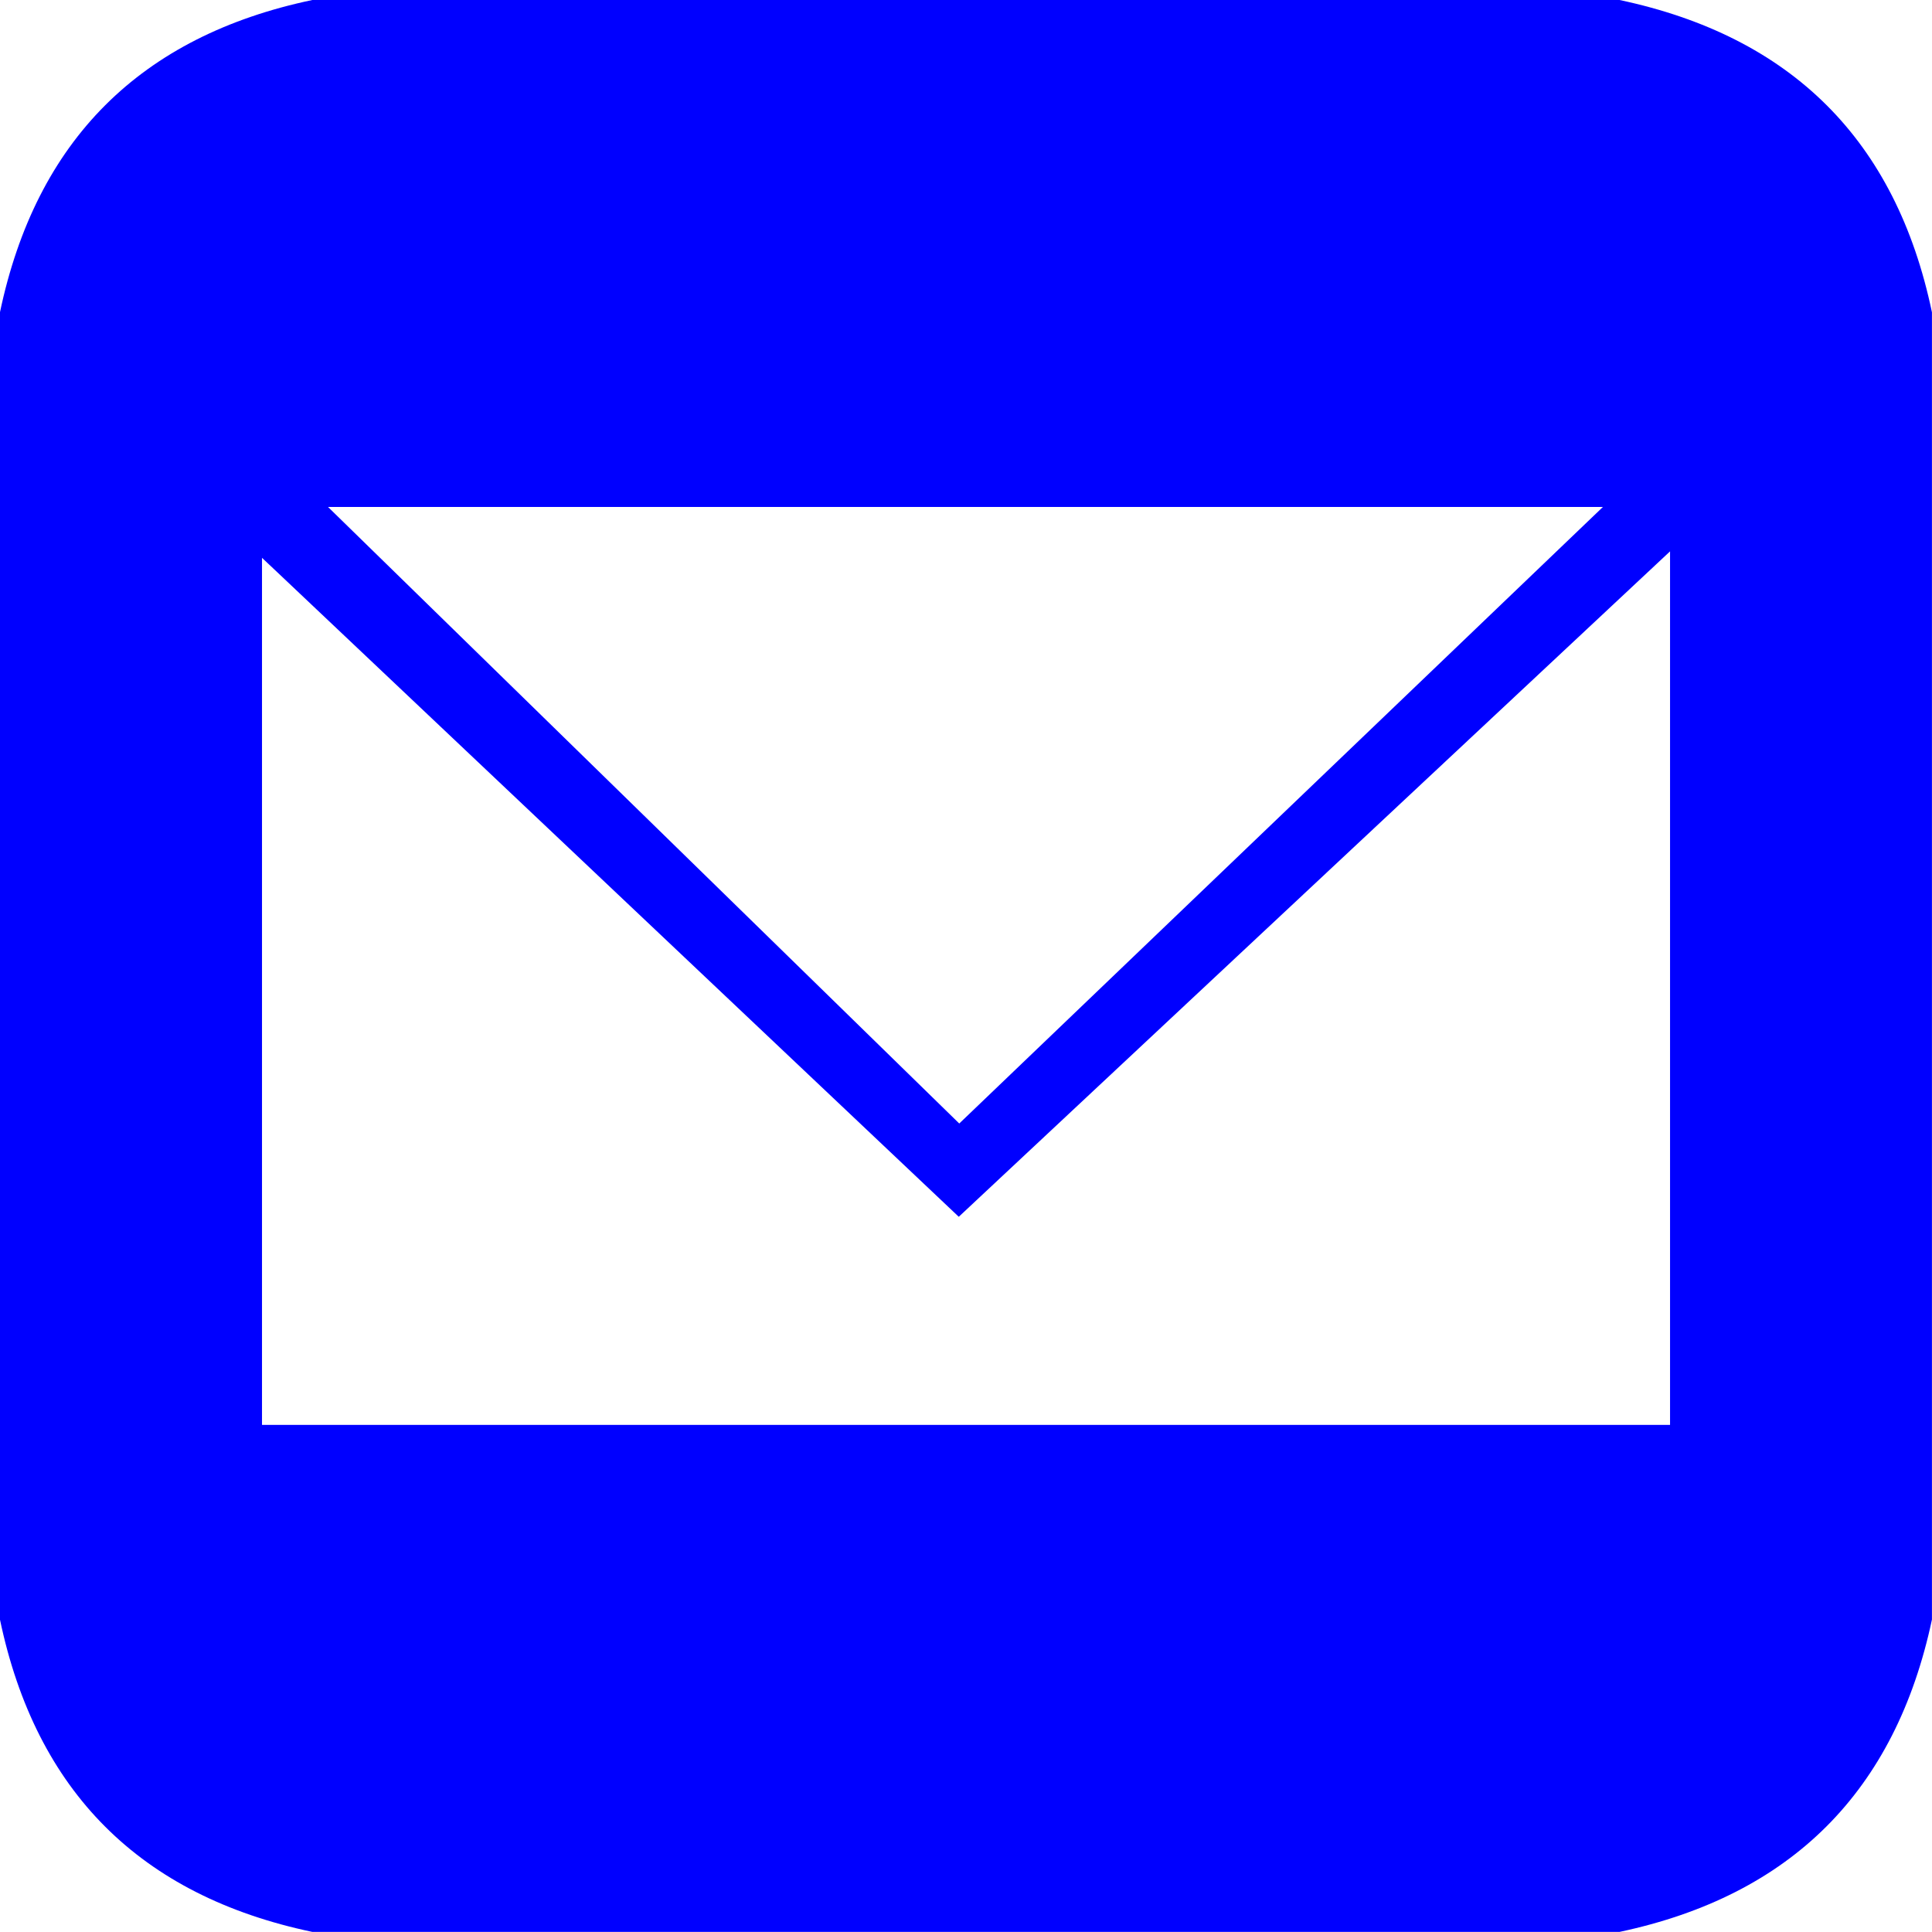
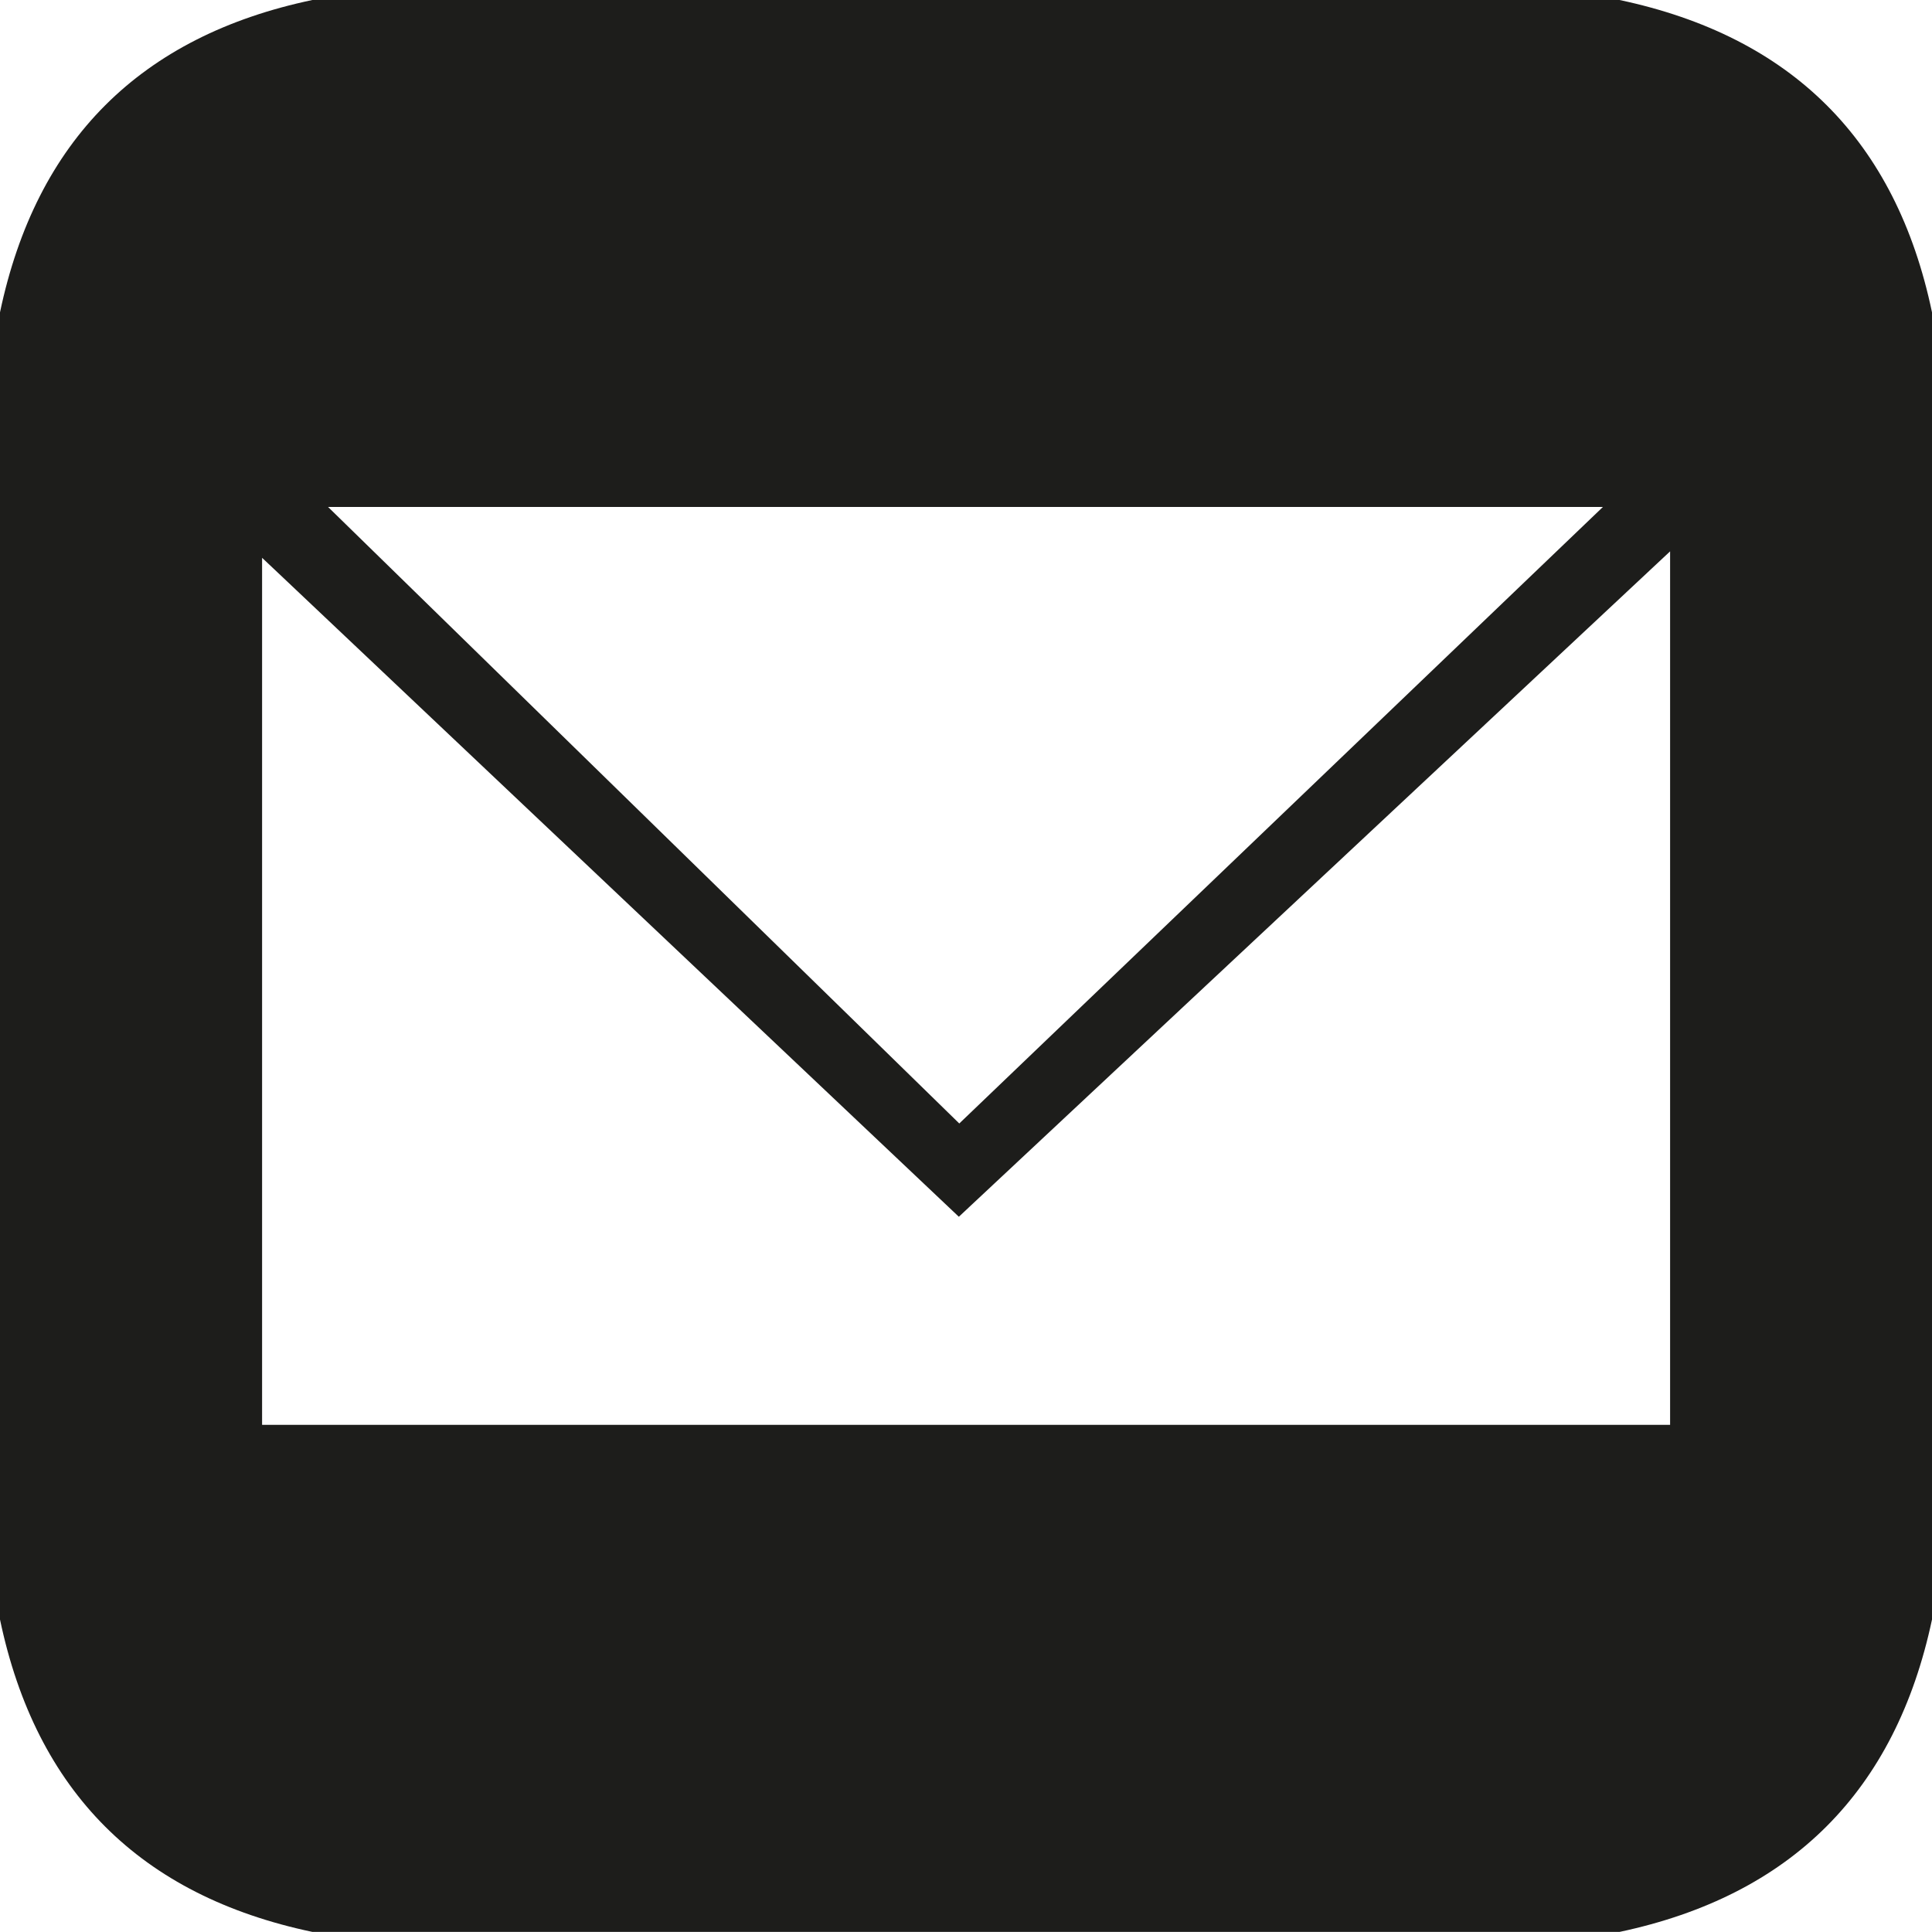
- <svg xmlns="http://www.w3.org/2000/svg" version="1.1" id="Calque_1" x="0px" y="0px" width="39.687px" height="39.685px" viewBox="229.339 0 39.687 39.685" enable-background="new 229.339 0 39.687 39.685" xml:space="preserve">
-   <path fill="#0000FF" d="M262.607,0h-26.852c-3.533,0.743-5.673,2.882-6.417,6.416v26.852c0.743,3.536,2.883,5.674,6.417,6.417  h26.852c3.528-0.749,5.668-2.888,6.418-6.417V6.416C268.285,2.878,266.137,0.748,262.607,0z M262.266,10.414l-13.222,12.665  l-12.967-12.665H262.266z M234.721,29.27V11.459l0.31,0.292l14.003,13.244l14.611-13.669V29.27H234.721z" />
+ <svg xmlns="http://www.w3.org/2000/svg" version="1.1" id="Calque_1" x="0px" y="0px" width="39.688px" height="39.686px" viewBox="0 0 39.688 39.686" enable-background="new 0 0 39.688 39.686" xml:space="preserve">
+   <path fill="#1D1D1B" d="M33.269,0H6.417C2.885,0.743,0.744,2.882,0,6.416v26.853c0.743,3.536,2.884,5.674,6.417,6.417h26.853  c3.527-0.749,5.668-2.889,6.418-6.417V6.416C38.947,2.878,36.8,0.748,33.269,0z M32.928,10.414L19.706,23.079L6.739,10.414H32.928z   M5.384,29.27V11.459l0.31,0.292l14.003,13.244l14.611-13.669V29.27H5.384z" />
</svg>
